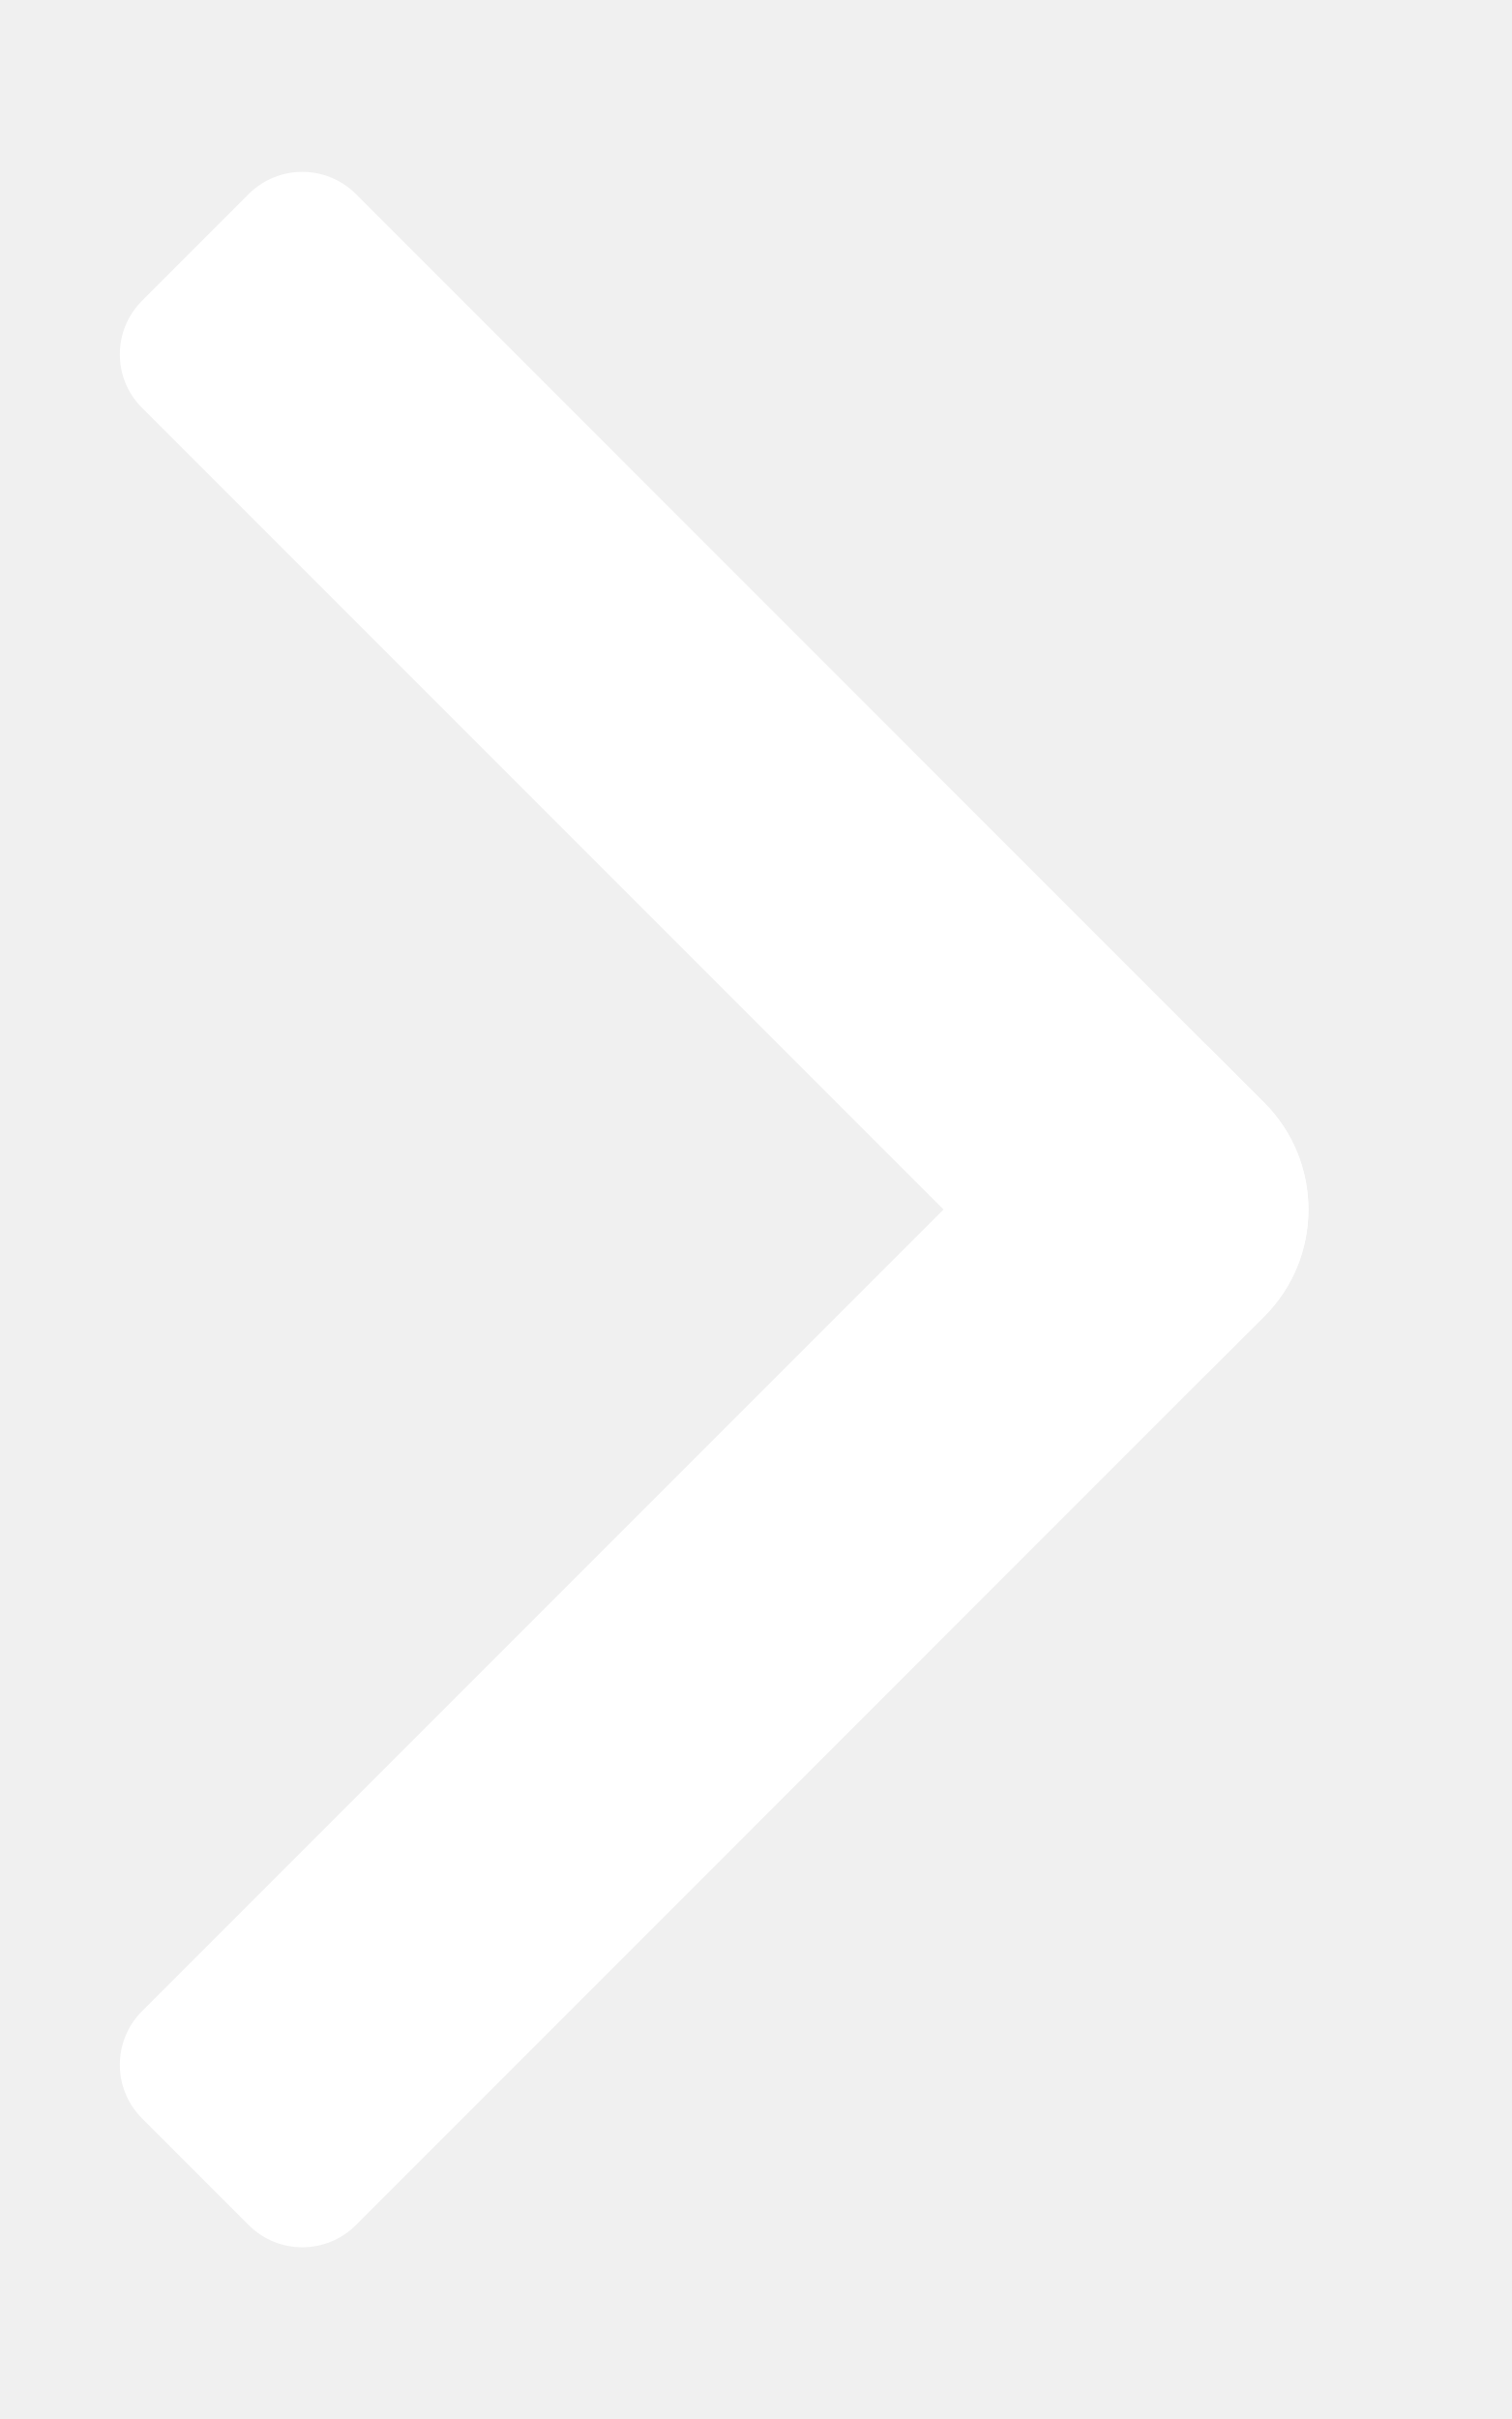
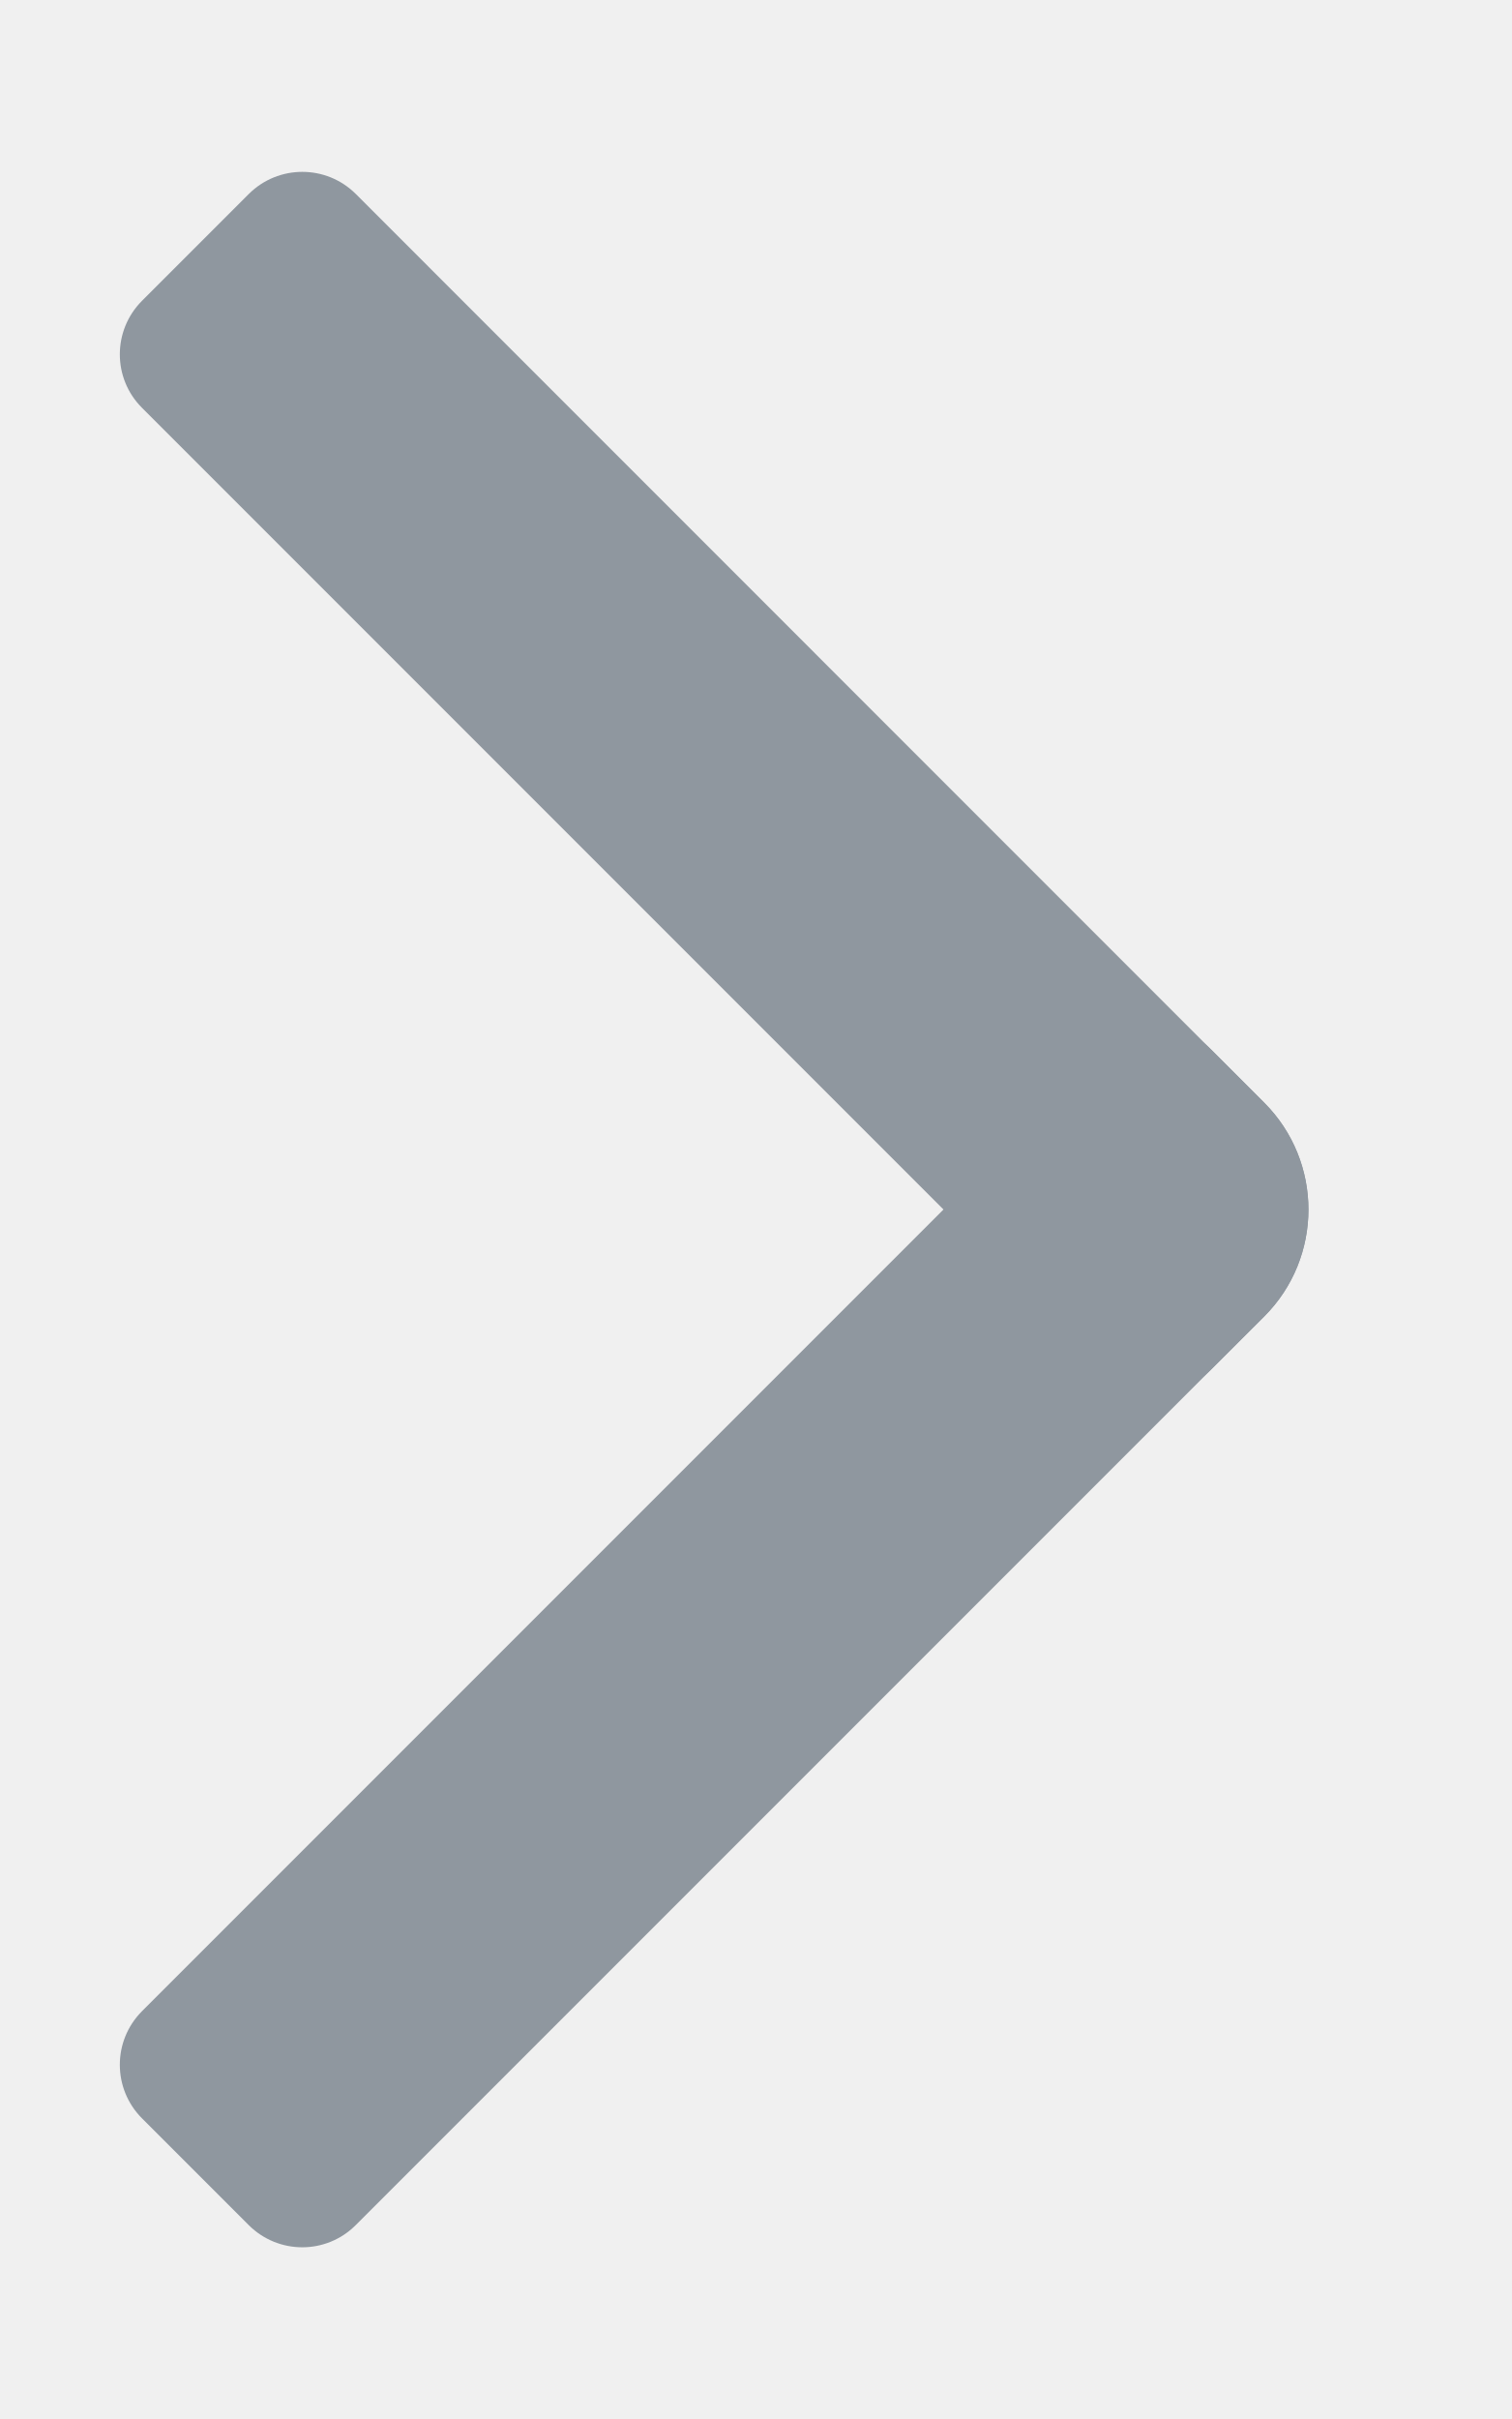
<svg xmlns="http://www.w3.org/2000/svg" width="10" height="16" viewBox="0 0 10 16" fill="none">
-   <mask id="mask0_1605_6700" style="mask-type:alpha" maskUnits="userSpaceOnUse" x="0" y="0" width="10" height="16">
-     <rect width="10" height="16" fill="#D9D9D9" />
-   </mask>
-   <g mask="url(#mask0_1605_6700)">
-     <path d="M1.646 1.283C1.842 1.088 2.158 1.088 2.354 1.283L8.364 7.294C8.754 7.684 8.754 8.317 8.364 8.708L8.01 9.061C7.815 9.257 7.499 9.257 7.303 9.061L0.939 2.697C0.744 2.502 0.744 2.186 0.939 1.99L1.646 1.283Z" fill="white" />
-     <path d="M7.303 6.939C7.499 6.744 7.815 6.744 8.01 6.939L8.364 7.293C8.754 7.684 8.754 8.317 8.364 8.707L2.354 14.718C2.158 14.913 1.842 14.913 1.646 14.718L0.939 14.011C0.744 13.815 0.744 13.499 0.939 13.303L7.303 6.939Z" fill="white" />
-   </g>
+   <path d="M1.646 1.283C1.842 1.088 2.158 1.088 2.354 1.283L8.364 7.294C8.754 7.684 8.754 8.317 8.364 8.708L8.01 9.061C7.815 9.257 7.499 9.257 7.303 9.061L0.939 2.697C0.744 2.502 0.744 2.186 0.939 1.99L1.646 1.283Z" fill="#8F979F" />
+   <path d="M7.303 6.939C7.498 6.744 7.815 6.744 8.01 6.939L8.364 7.293C8.754 7.684 8.754 8.317 8.364 8.707L2.353 14.718C2.158 14.913 1.842 14.913 1.646 14.718L0.939 14.011C0.744 13.815 0.744 13.499 0.939 13.303L7.303 6.939Z" fill="#8F979F" />
</svg>
